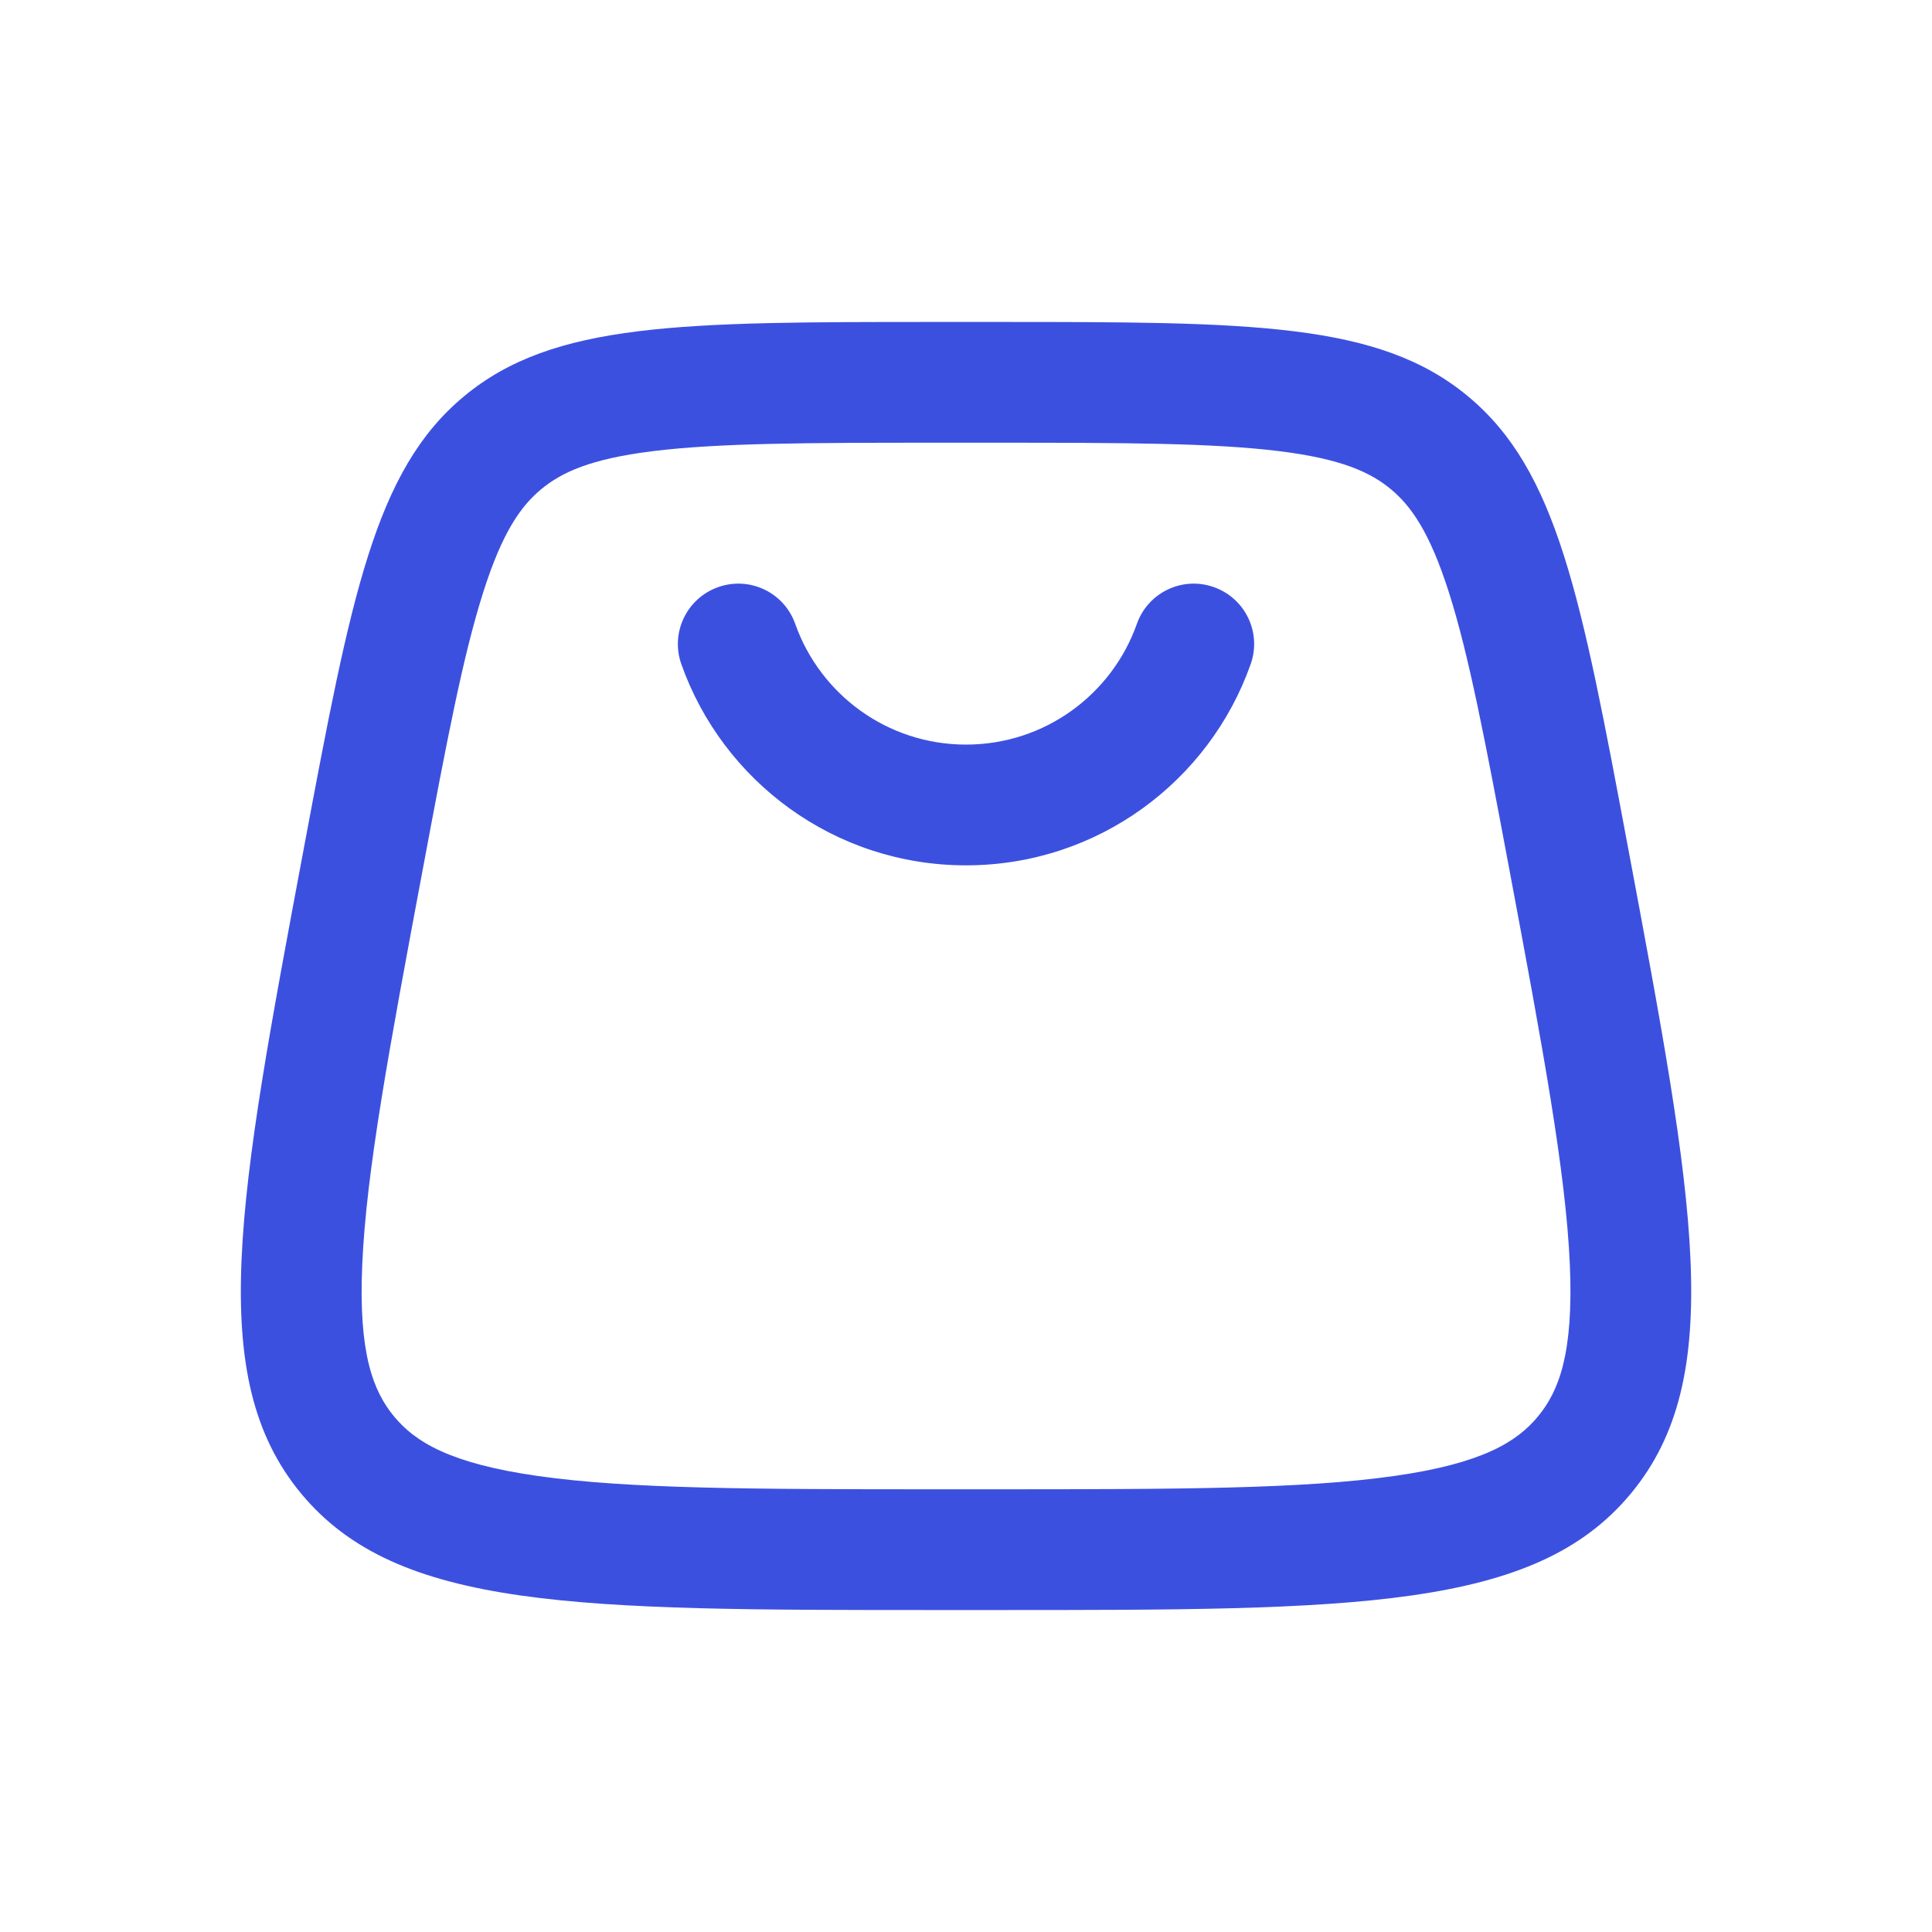
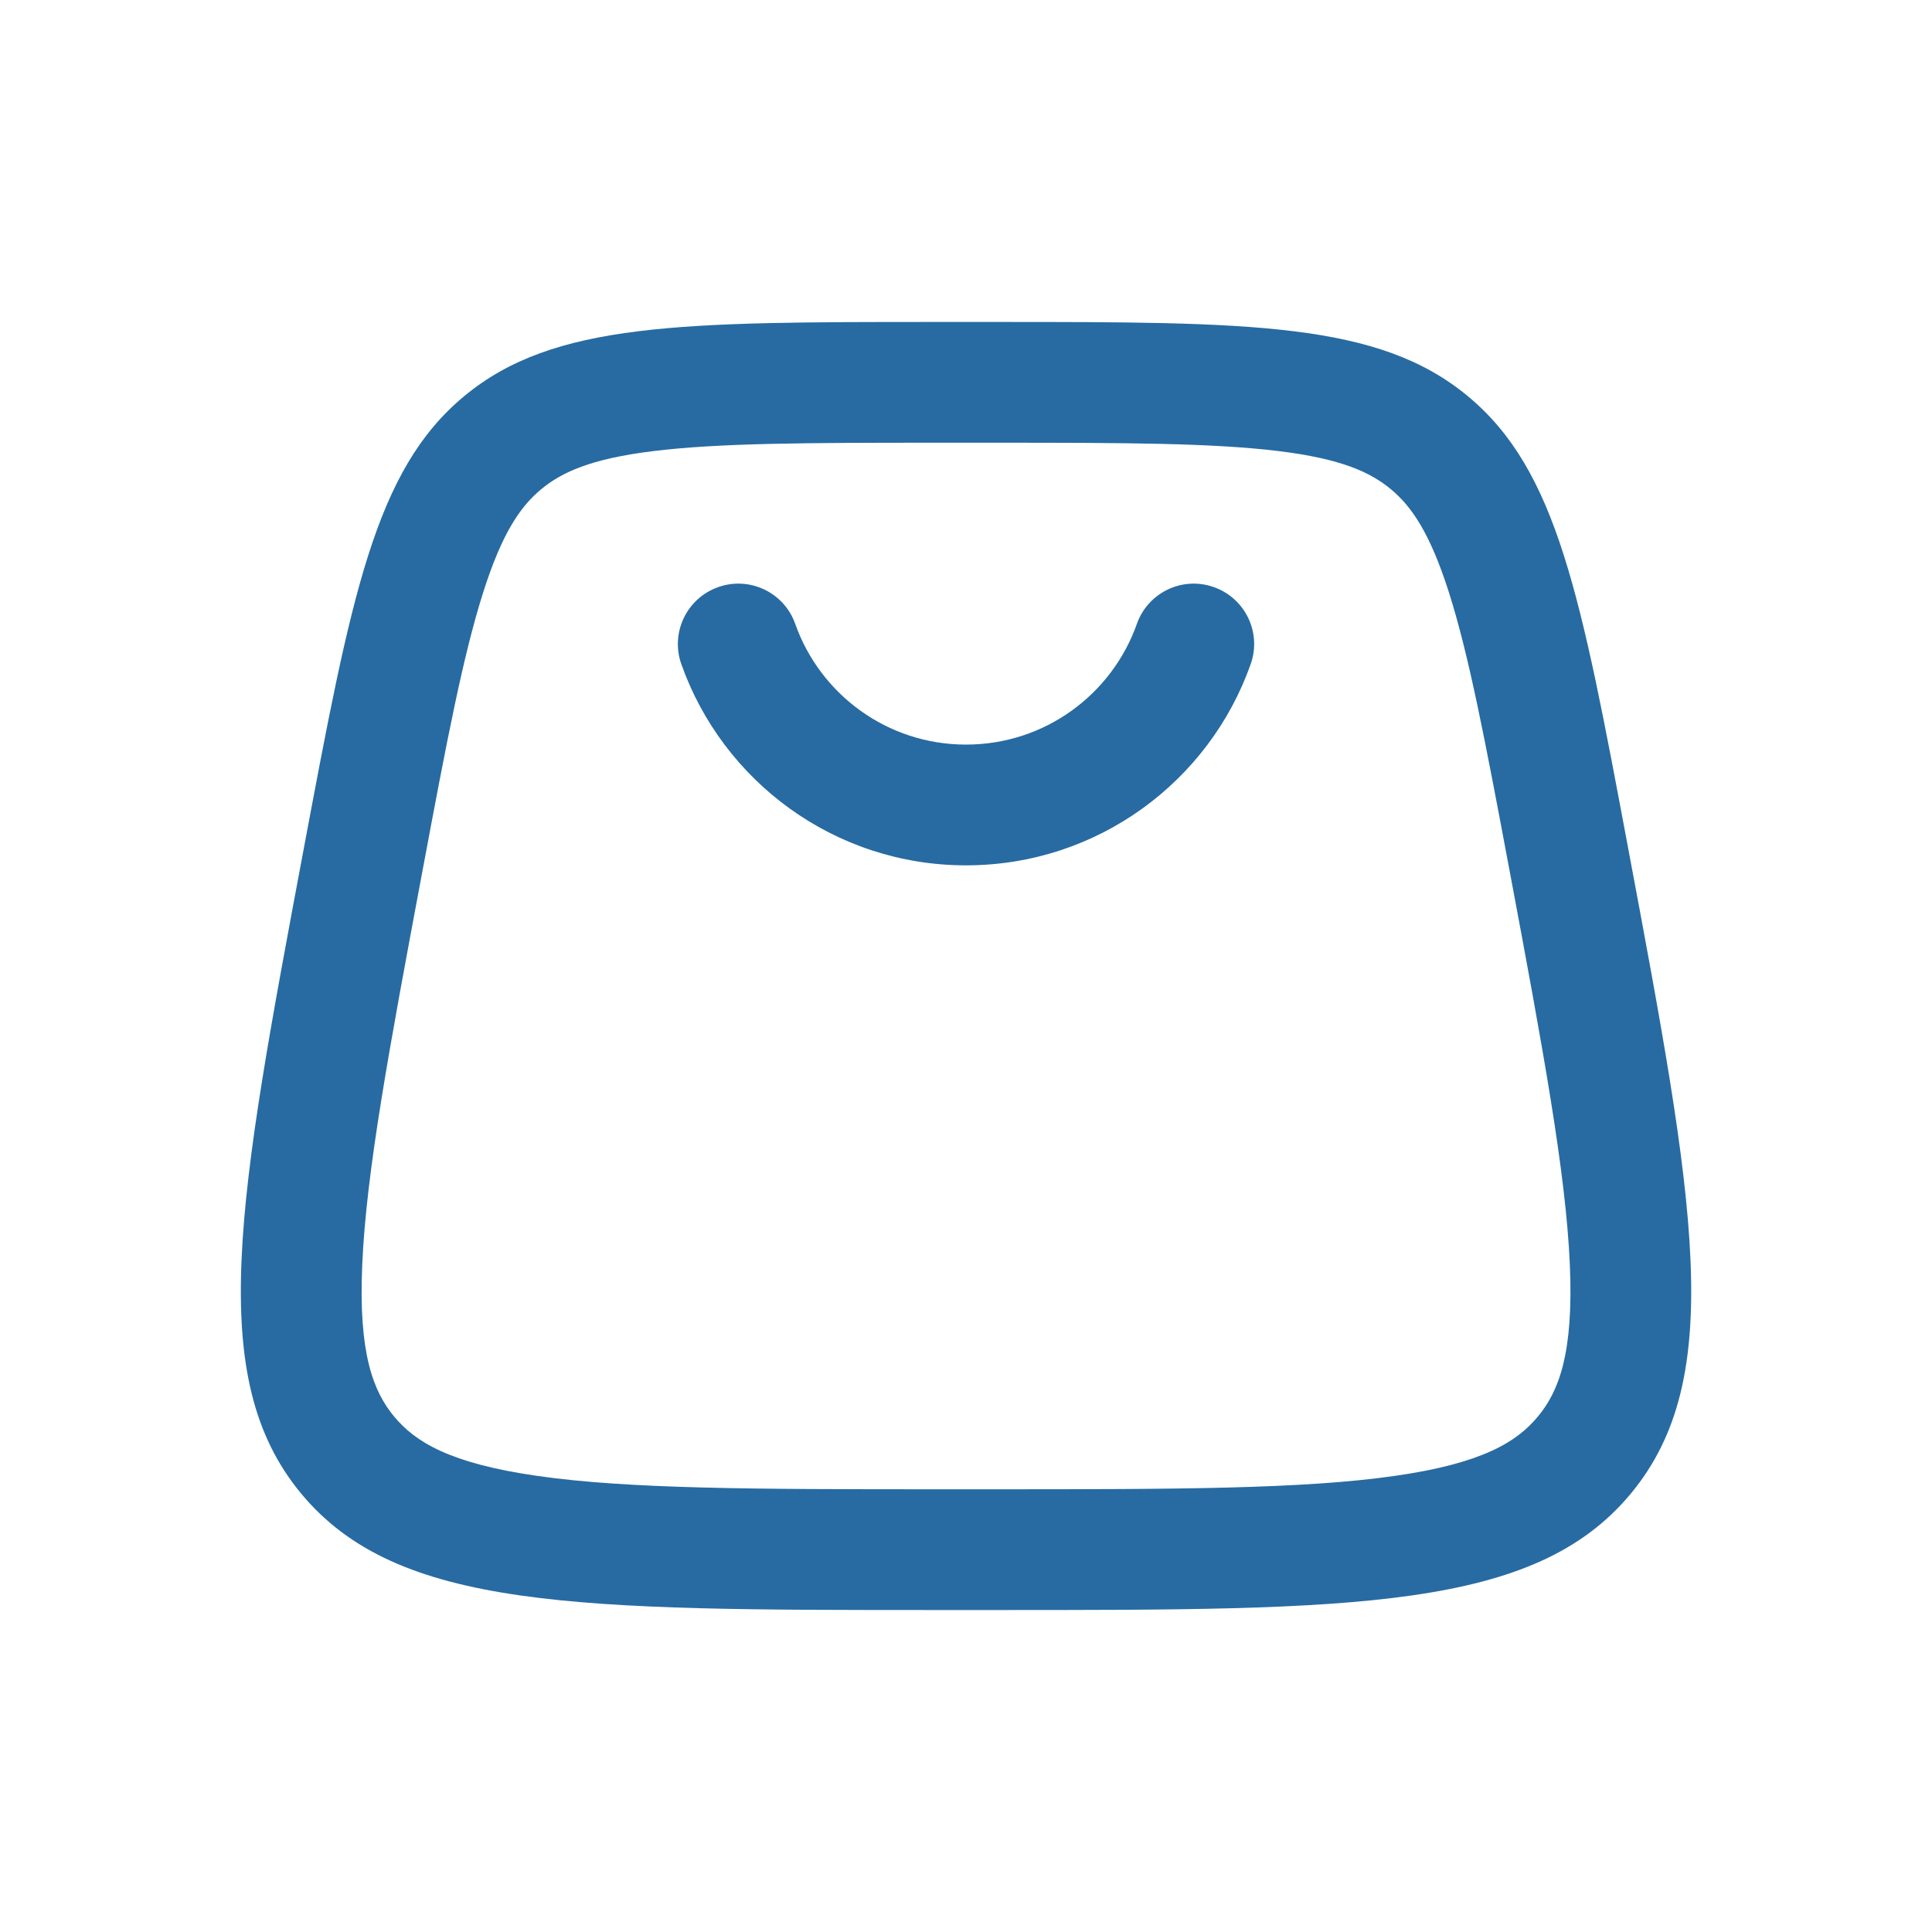
<svg xmlns="http://www.w3.org/2000/svg" width="20" height="20" viewBox="0 0 20 20" fill="none">
-   <path fill-rule="evenodd" clip-rule="evenodd" d="M7.434 6.078C7.76 5.962 8.117 6.133 8.232 6.458C8.49 7.188 9.185 7.708 10 7.708C10.816 7.708 11.511 7.188 11.769 6.458C11.884 6.133 12.241 5.962 12.566 6.078C12.892 6.193 13.062 6.55 12.947 6.875C12.519 8.088 11.362 8.958 10 8.958C8.639 8.958 7.482 8.088 7.053 6.875C6.938 6.55 7.109 6.193 7.434 6.078ZM10.301 4.583H9.7C8.345 4.583 7.443 4.586 6.76 4.67C6.112 4.75 5.813 4.89 5.603 5.064C5.393 5.238 5.201 5.506 5.003 6.129C4.794 6.784 4.625 7.67 4.376 9.002C4.026 10.868 3.791 12.136 3.75 13.091C3.709 14.012 3.864 14.403 4.08 14.664C4.297 14.925 4.653 15.149 5.565 15.279C6.511 15.414 7.801 15.417 9.7 15.417H10.301C12.2 15.417 13.489 15.414 14.435 15.279C15.348 15.149 15.704 14.925 15.92 14.664C16.137 14.403 16.291 14.012 16.251 13.091C16.209 12.136 15.975 10.868 15.625 9.002C15.375 7.67 15.207 6.784 14.998 6.129C14.799 5.506 14.607 5.238 14.398 5.064C14.188 4.89 13.889 4.75 13.24 4.67C12.557 4.586 11.655 4.583 10.301 4.583ZM4.804 4.102C3.879 4.87 3.635 6.171 3.147 8.772C2.461 12.429 2.119 14.258 3.118 15.462C4.118 16.667 5.979 16.667 9.7 16.667H10.301C14.022 16.667 15.883 16.667 16.882 15.462C17.882 14.258 17.539 12.429 16.853 8.772C16.366 6.171 16.122 4.87 15.196 4.102C14.27 3.333 12.947 3.333 10.301 3.333H9.7C7.053 3.333 5.73 3.333 4.804 4.102Z" fill="#3C50E0" />
+   <path fill-rule="evenodd" clip-rule="evenodd" d="M7.434 6.078C7.76 5.962 8.117 6.133 8.232 6.458C8.49 7.188 9.185 7.708 10 7.708C10.816 7.708 11.511 7.188 11.769 6.458C11.884 6.133 12.241 5.962 12.566 6.078C12.892 6.193 13.062 6.55 12.947 6.875C12.519 8.088 11.362 8.958 10 8.958C8.639 8.958 7.482 8.088 7.053 6.875C6.938 6.55 7.109 6.193 7.434 6.078ZM10.301 4.583H9.7C8.345 4.583 7.443 4.586 6.76 4.67C6.112 4.75 5.813 4.89 5.603 5.064C5.393 5.238 5.201 5.506 5.003 6.129C4.794 6.784 4.625 7.67 4.376 9.002C4.026 10.868 3.791 12.136 3.75 13.091C3.709 14.012 3.864 14.403 4.08 14.664C4.297 14.925 4.653 15.149 5.565 15.279C6.511 15.414 7.801 15.417 9.7 15.417H10.301C12.2 15.417 13.489 15.414 14.435 15.279C15.348 15.149 15.704 14.925 15.92 14.664C16.137 14.403 16.291 14.012 16.251 13.091C16.209 12.136 15.975 10.868 15.625 9.002C15.375 7.67 15.207 6.784 14.998 6.129C14.799 5.506 14.607 5.238 14.398 5.064C14.188 4.89 13.889 4.75 13.24 4.67C12.557 4.586 11.655 4.583 10.301 4.583ZM4.804 4.102C3.879 4.87 3.635 6.171 3.147 8.772C2.461 12.429 2.119 14.258 3.118 15.462C4.118 16.667 5.979 16.667 9.7 16.667H10.301C14.022 16.667 15.883 16.667 16.882 15.462C17.882 14.258 17.539 12.429 16.853 8.772C16.366 6.171 16.122 4.87 15.196 4.102C14.27 3.333 12.947 3.333 10.301 3.333H9.7C7.053 3.333 5.73 3.333 4.804 4.102Z" fill="#276BA2" />
</svg>
